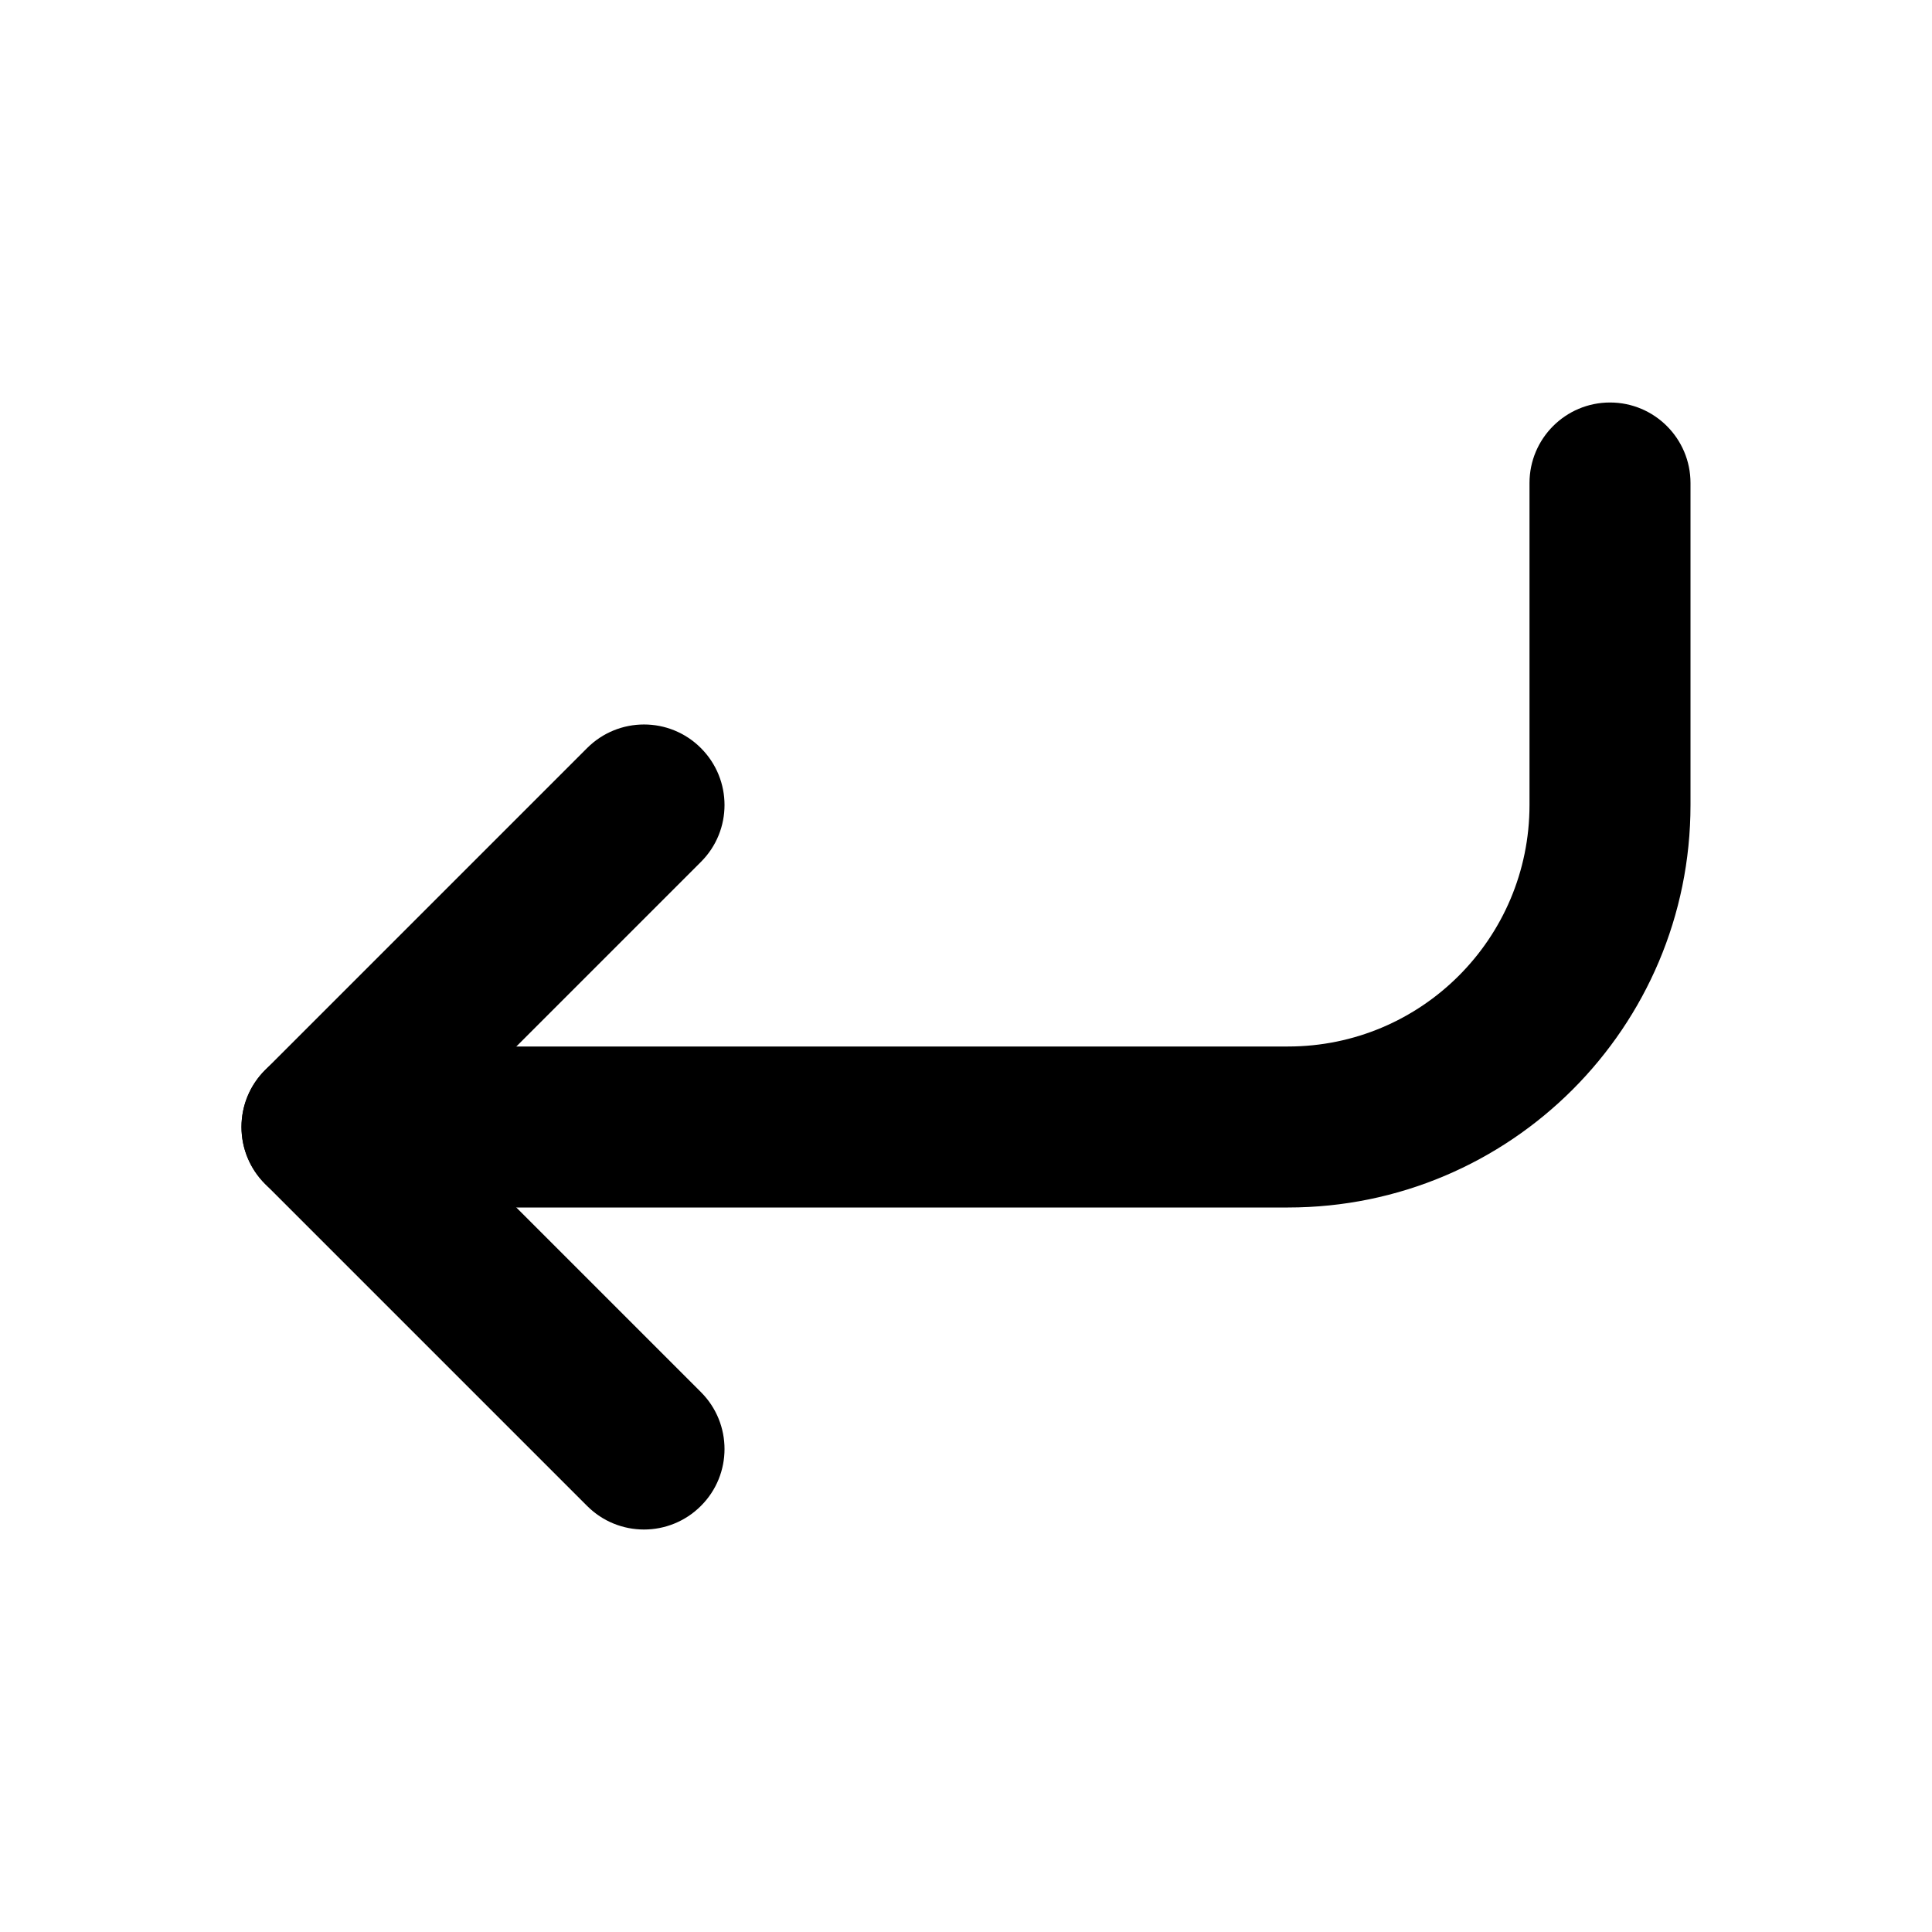
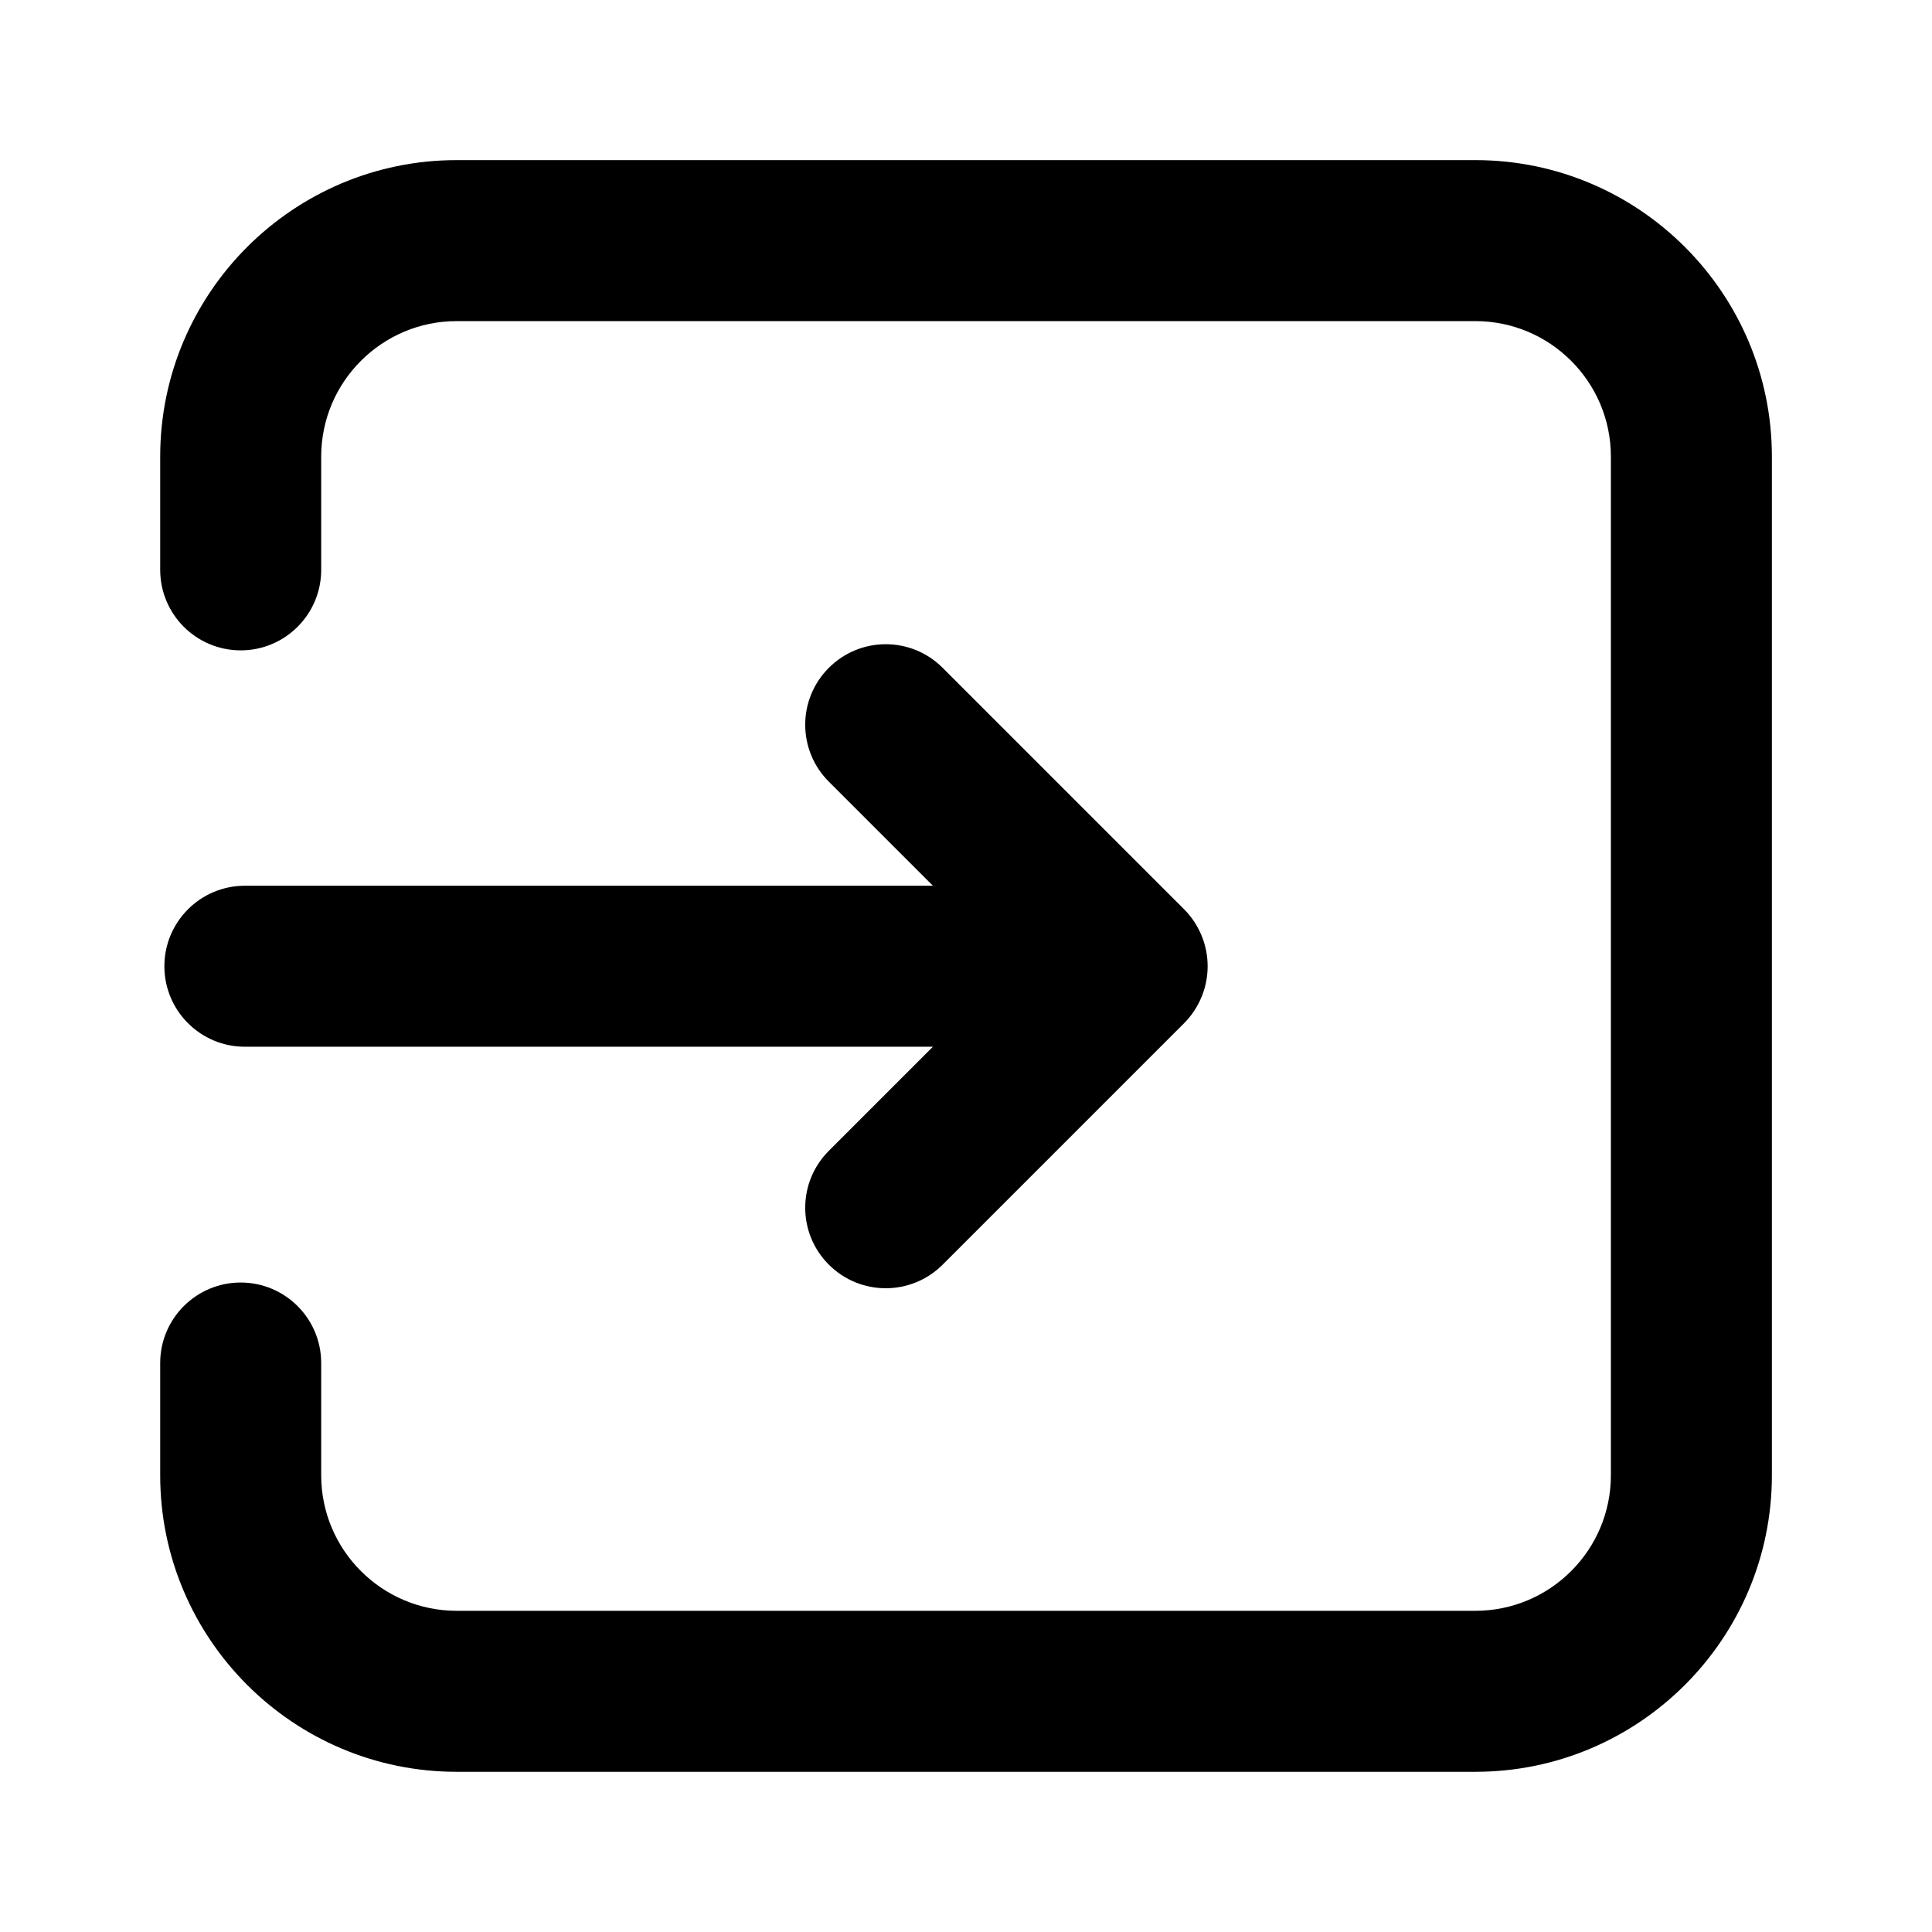
- <svg xmlns="http://www.w3.org/2000/svg" fill="none" height="512" viewBox="0 0 24 24" width="512">
-   <g clip-rule="evenodd" fill="rgb(0,0,0)" fill-rule="evenodd">
-     <path d="m3 14c0-.552.448-1 1-1h12c1.657 0 3-1.343 3-3v-4c0-.552.448-1 1-1s1 .448 1 1v4c0 2.761-2.239 5-5 5h-12c-.552 0-1-.448-1-1z" />
-     <path d="m3.293 14.707c-.391-.391-.391-1.024 0-1.414l4-4c.391-.391 1.024-.391 1.414 0 .391.391.391 1.024 0 1.414l-3.293 3.293 3.293 3.293c.391.391.391 1.024 0 1.414-.391.391-1.024.391-1.414 0z" />
+ <svg xmlns="http://www.w3.org/2000/svg" id="Layer_2" height="512" viewBox="0 0 24 24" width="512">
+   <g fill="rgb(0,0,0)">
+     <path d="m18.328 1.989h-12.655c-2.031 0-3.683 1.652-3.683 3.683v1.407c0 .552.448 1 1 1s1-.448 1-1v-1.407c0-.928.755-1.683 1.683-1.683h12.655c.928 0 1.683.755 1.683 1.683v12.655c0 .928-.755 1.683-1.683 1.683h-12.655c-.928 0-1.683-.755-1.683-1.683v-1.395c0-.552-.448-1-1-1s-1 .448-1 1v1.395c0 2.031 1.652 3.683 3.683 3.683h12.655c2.031 0 3.683-1.652 3.683-3.683v-12.655c-0-2.031-1.652-3.683-3.683-3.683z" />
+     <path d="m2.042 12.003c0 .552.448 1 1 1h8.547l-1.293 1.293c-.391.391-.391 1.023 0 1.414.195.195.451.293.707.293s.512-.098.707-.293l3-3c.092-.092.165-.203.216-.325.101-.244.101-.52 0-.764-.051-.122-.124-.233-.216-.325l-3-3c-.391-.391-1.023-.391-1.414 0s-.391 1.023 0 1.414l1.293 1.293h-8.547c-.552-0-1 .448-1 1z" />
  </g>
</svg>
